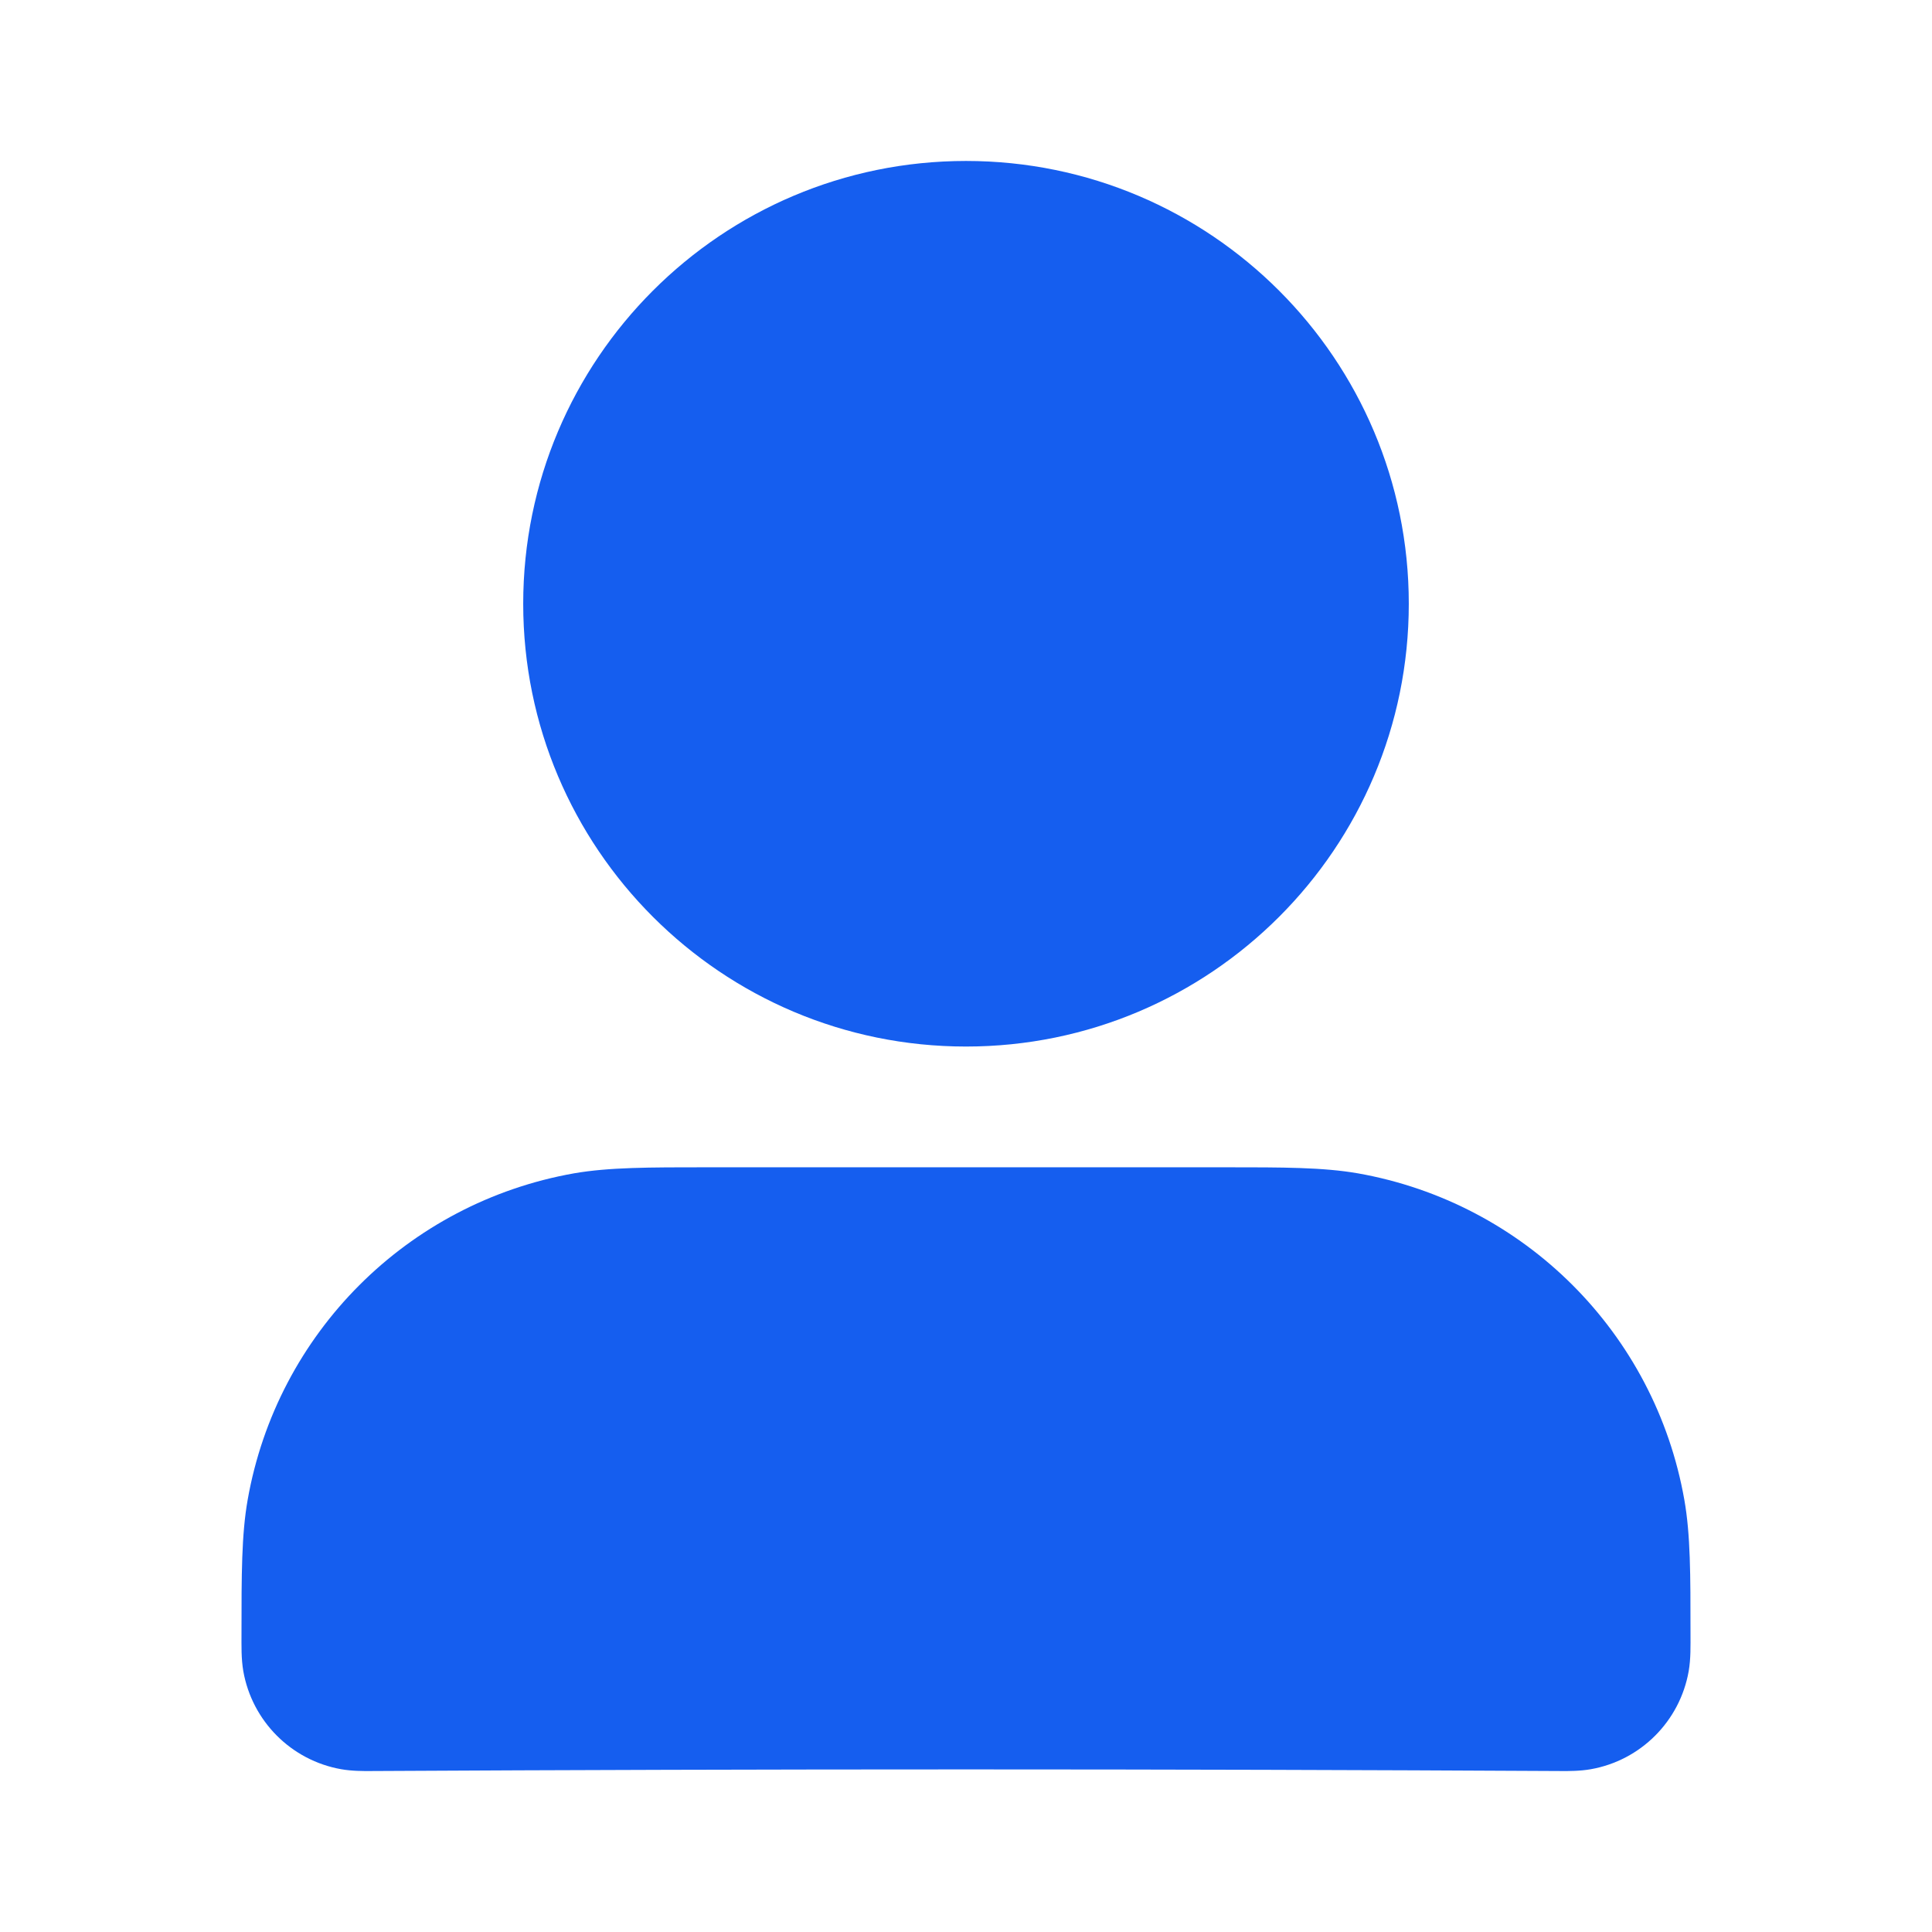
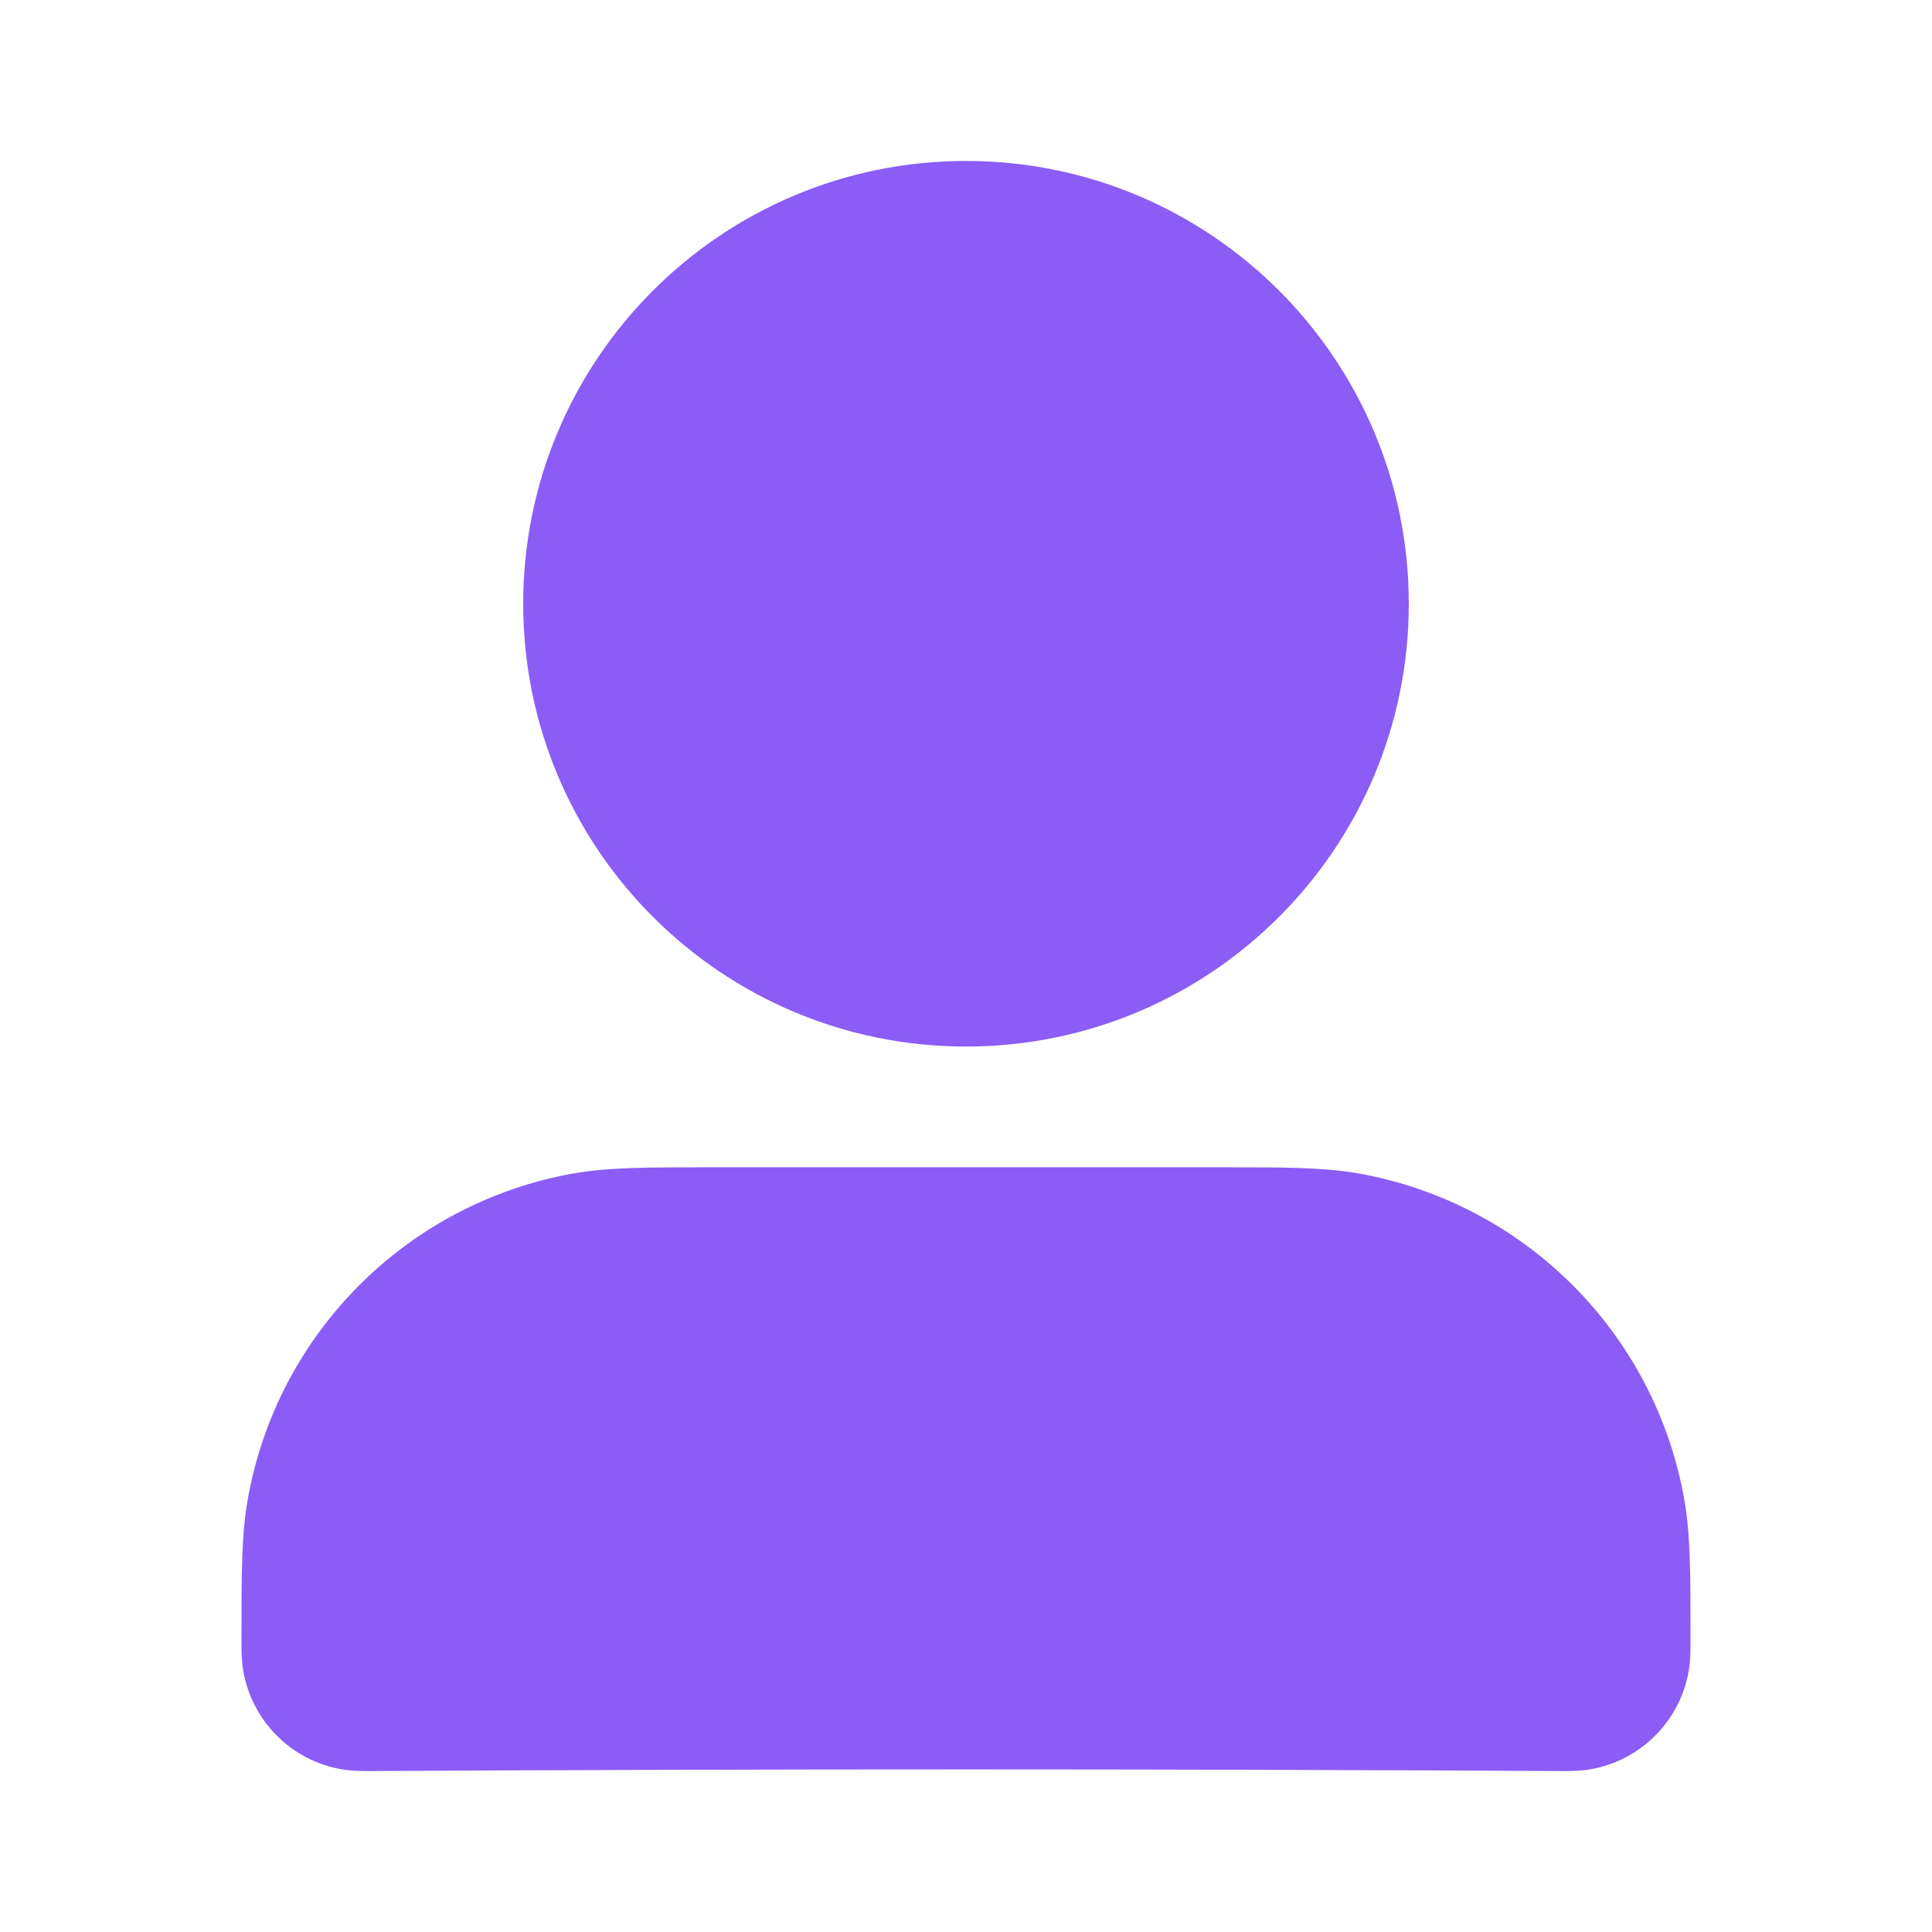
<svg xmlns="http://www.w3.org/2000/svg" width="16" height="16" viewBox="0 0 16 16" fill="none">
  <g id="user-01">
    <g id="Solid">
-       <path fill-rule="evenodd" clip-rule="evenodd" d="M5.857 9.667C7.286 9.667 8.714 9.667 10.143 9.667C10.627 9.667 10.957 9.667 11.245 9.717C12.626 9.961 13.706 11.041 13.949 12.421C14 12.71 14 13.04 14 13.524C14 13.63 14.003 13.736 13.985 13.84C13.912 14.254 13.588 14.579 13.174 14.652C13.083 14.668 12.987 14.667 12.94 14.667C9.647 14.649 6.353 14.649 3.06 14.667C3.013 14.667 2.917 14.668 2.826 14.652C2.412 14.579 2.088 14.254 2.015 13.84C1.997 13.736 2 13.63 2 13.524C2 13.04 2 12.71 2.051 12.421C2.294 11.041 3.374 9.961 4.754 9.717C5.043 9.667 5.373 9.667 5.857 9.667Z" fill="#155EEF" />
-       <path fill-rule="evenodd" clip-rule="evenodd" d="M4.333 5C4.333 2.975 5.975 1.333 8 1.333C10.025 1.333 11.667 2.975 11.667 5C11.667 7.025 10.025 8.667 8 8.667C5.975 8.667 4.333 7.025 4.333 5Z" fill="#155EEF" />
+       <path fill-rule="evenodd" clip-rule="evenodd" d="M5.857 9.667C7.286 9.667 8.714 9.667 10.143 9.667C10.627 9.667 10.957 9.667 11.245 9.717C12.626 9.961 13.706 11.041 13.949 12.421C14 12.71 14 13.04 14 13.524C14 13.63 14.003 13.736 13.985 13.84C13.912 14.254 13.588 14.579 13.174 14.652C13.083 14.668 12.987 14.667 12.94 14.667C9.647 14.649 6.353 14.649 3.06 14.667C3.013 14.667 2.917 14.668 2.826 14.652C2.412 14.579 2.088 14.254 2.015 13.84C1.997 13.736 2 13.63 2 13.524C2 13.04 2 12.71 2.051 12.421C2.294 11.041 3.374 9.961 4.754 9.717C5.043 9.667 5.373 9.667 5.857 9.667Z" fill="#8b5cf6" />
+       <path fill-rule="evenodd" clip-rule="evenodd" d="M4.333 5C4.333 2.975 5.975 1.333 8 1.333C10.025 1.333 11.667 2.975 11.667 5C11.667 7.025 10.025 8.667 8 8.667C5.975 8.667 4.333 7.025 4.333 5Z" fill="#8b5cf6" />
    </g>
  </g>
</svg>
